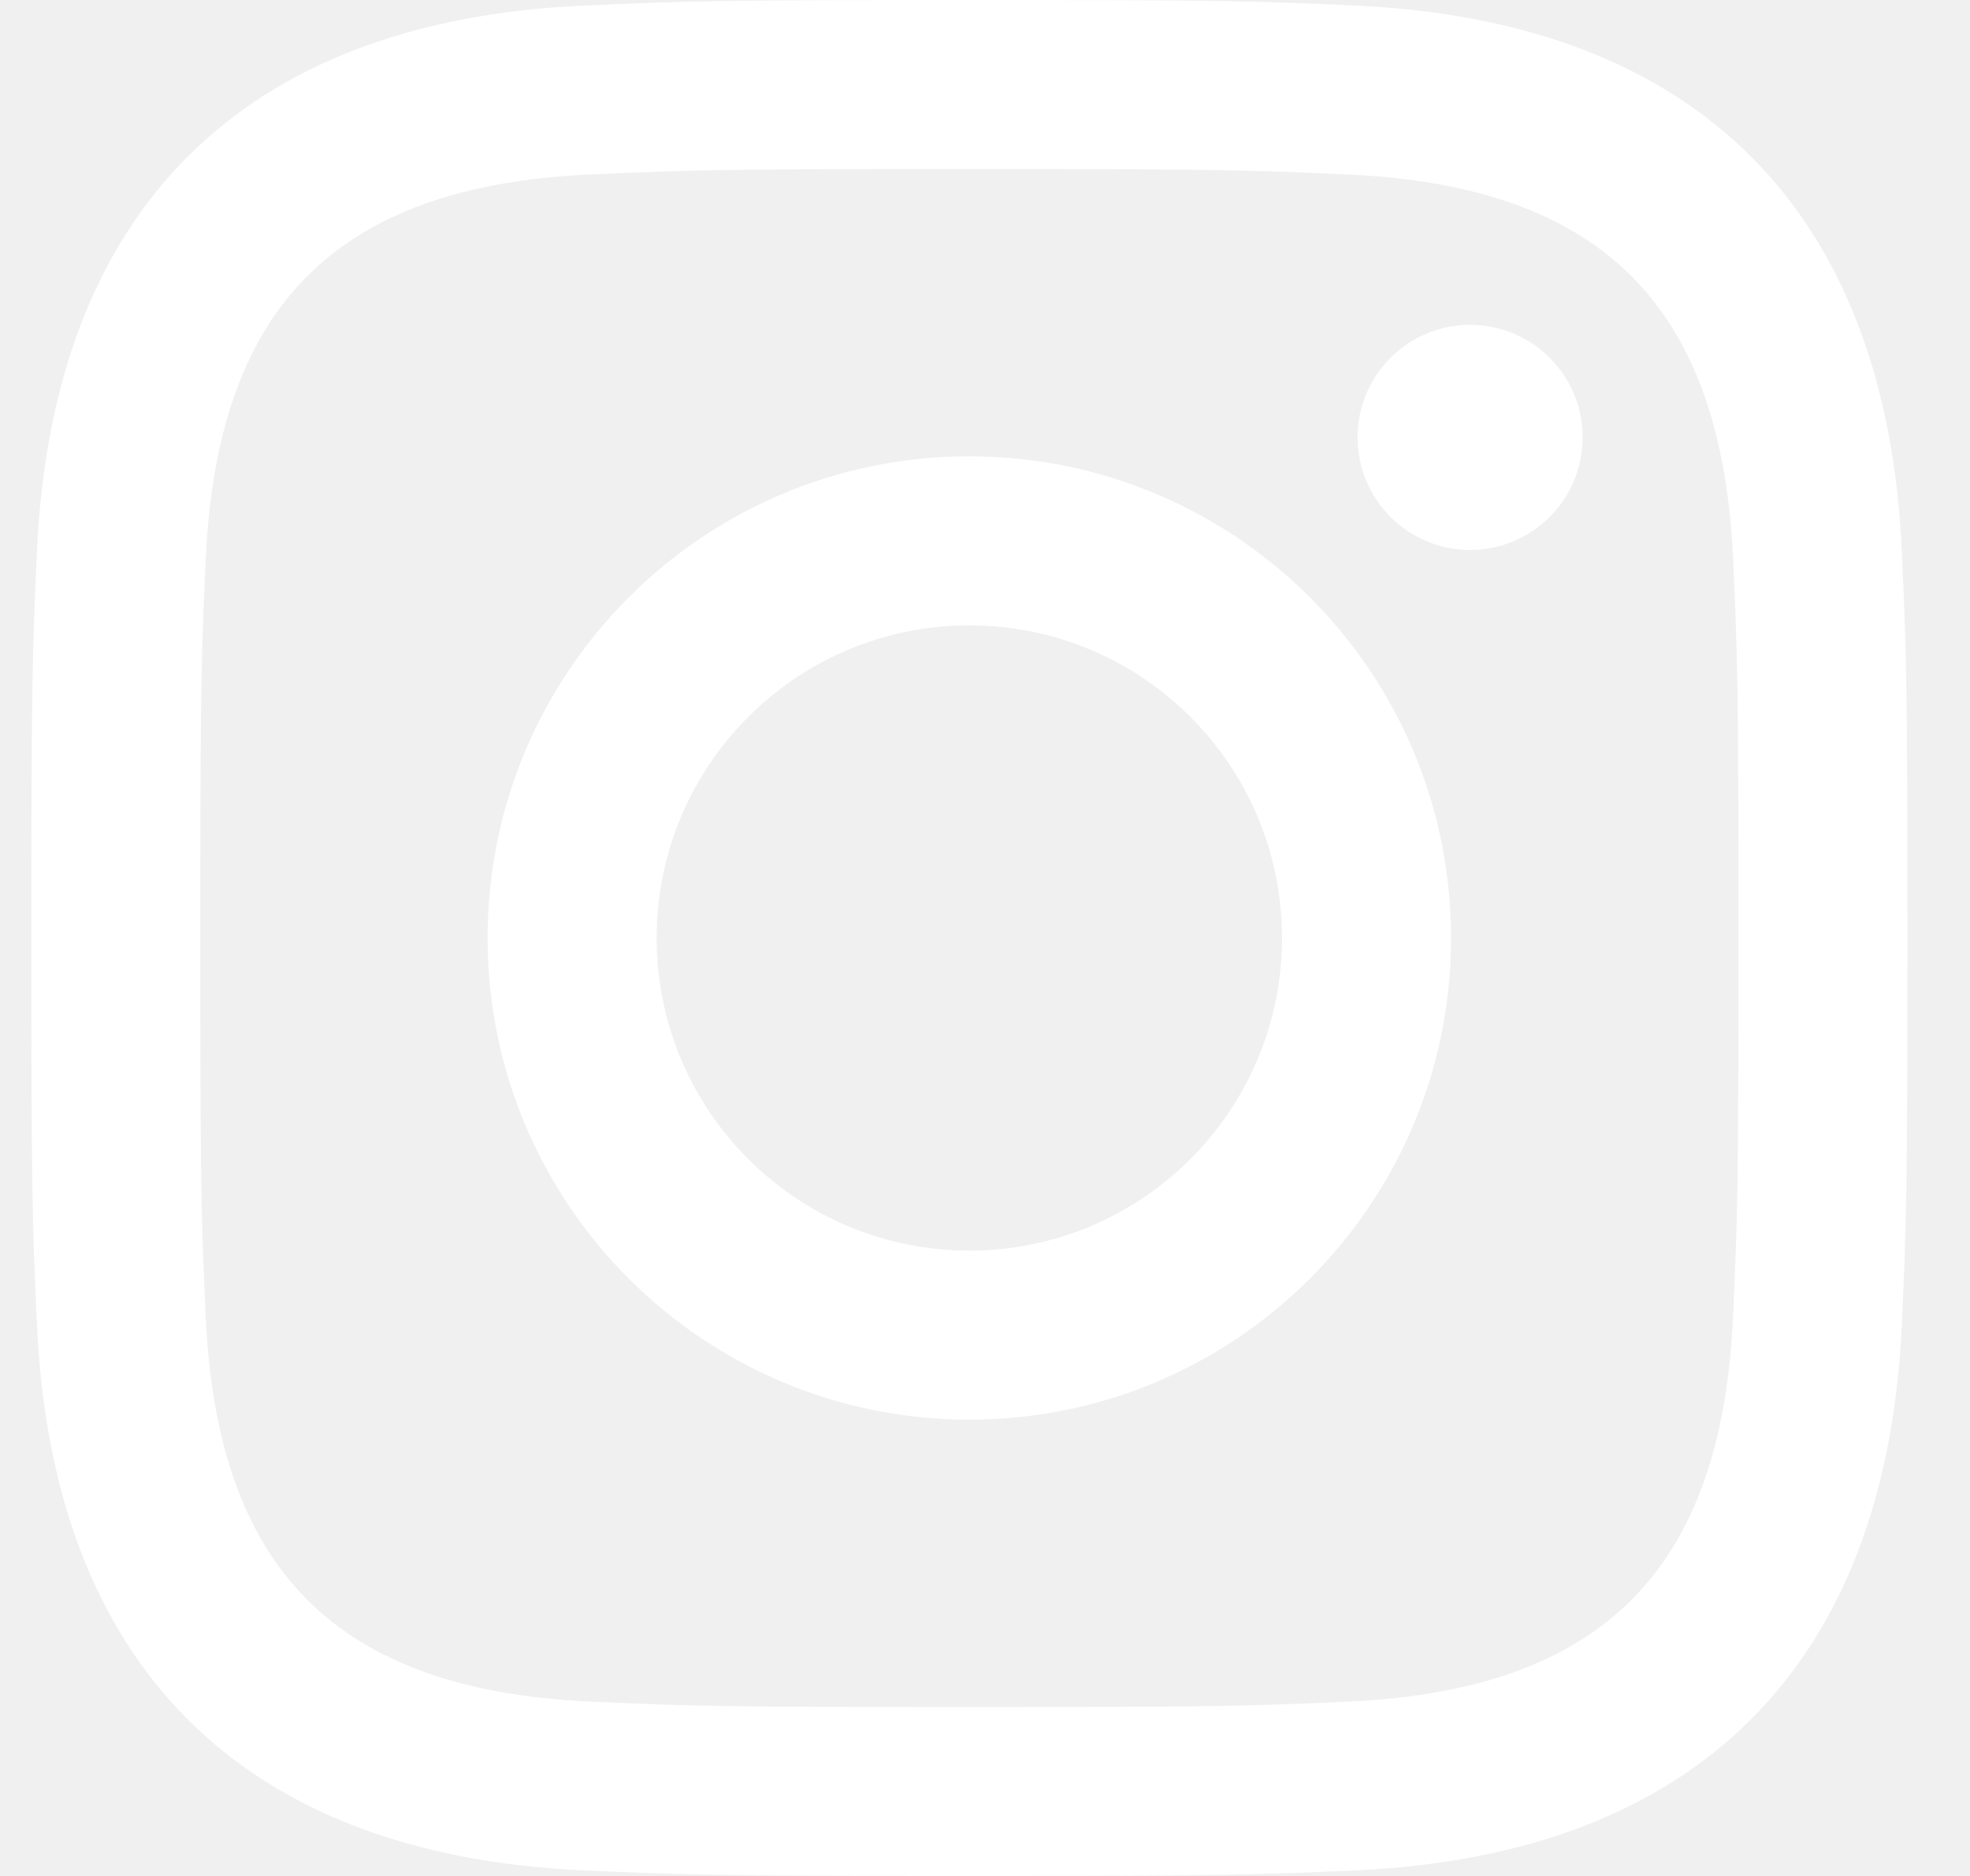
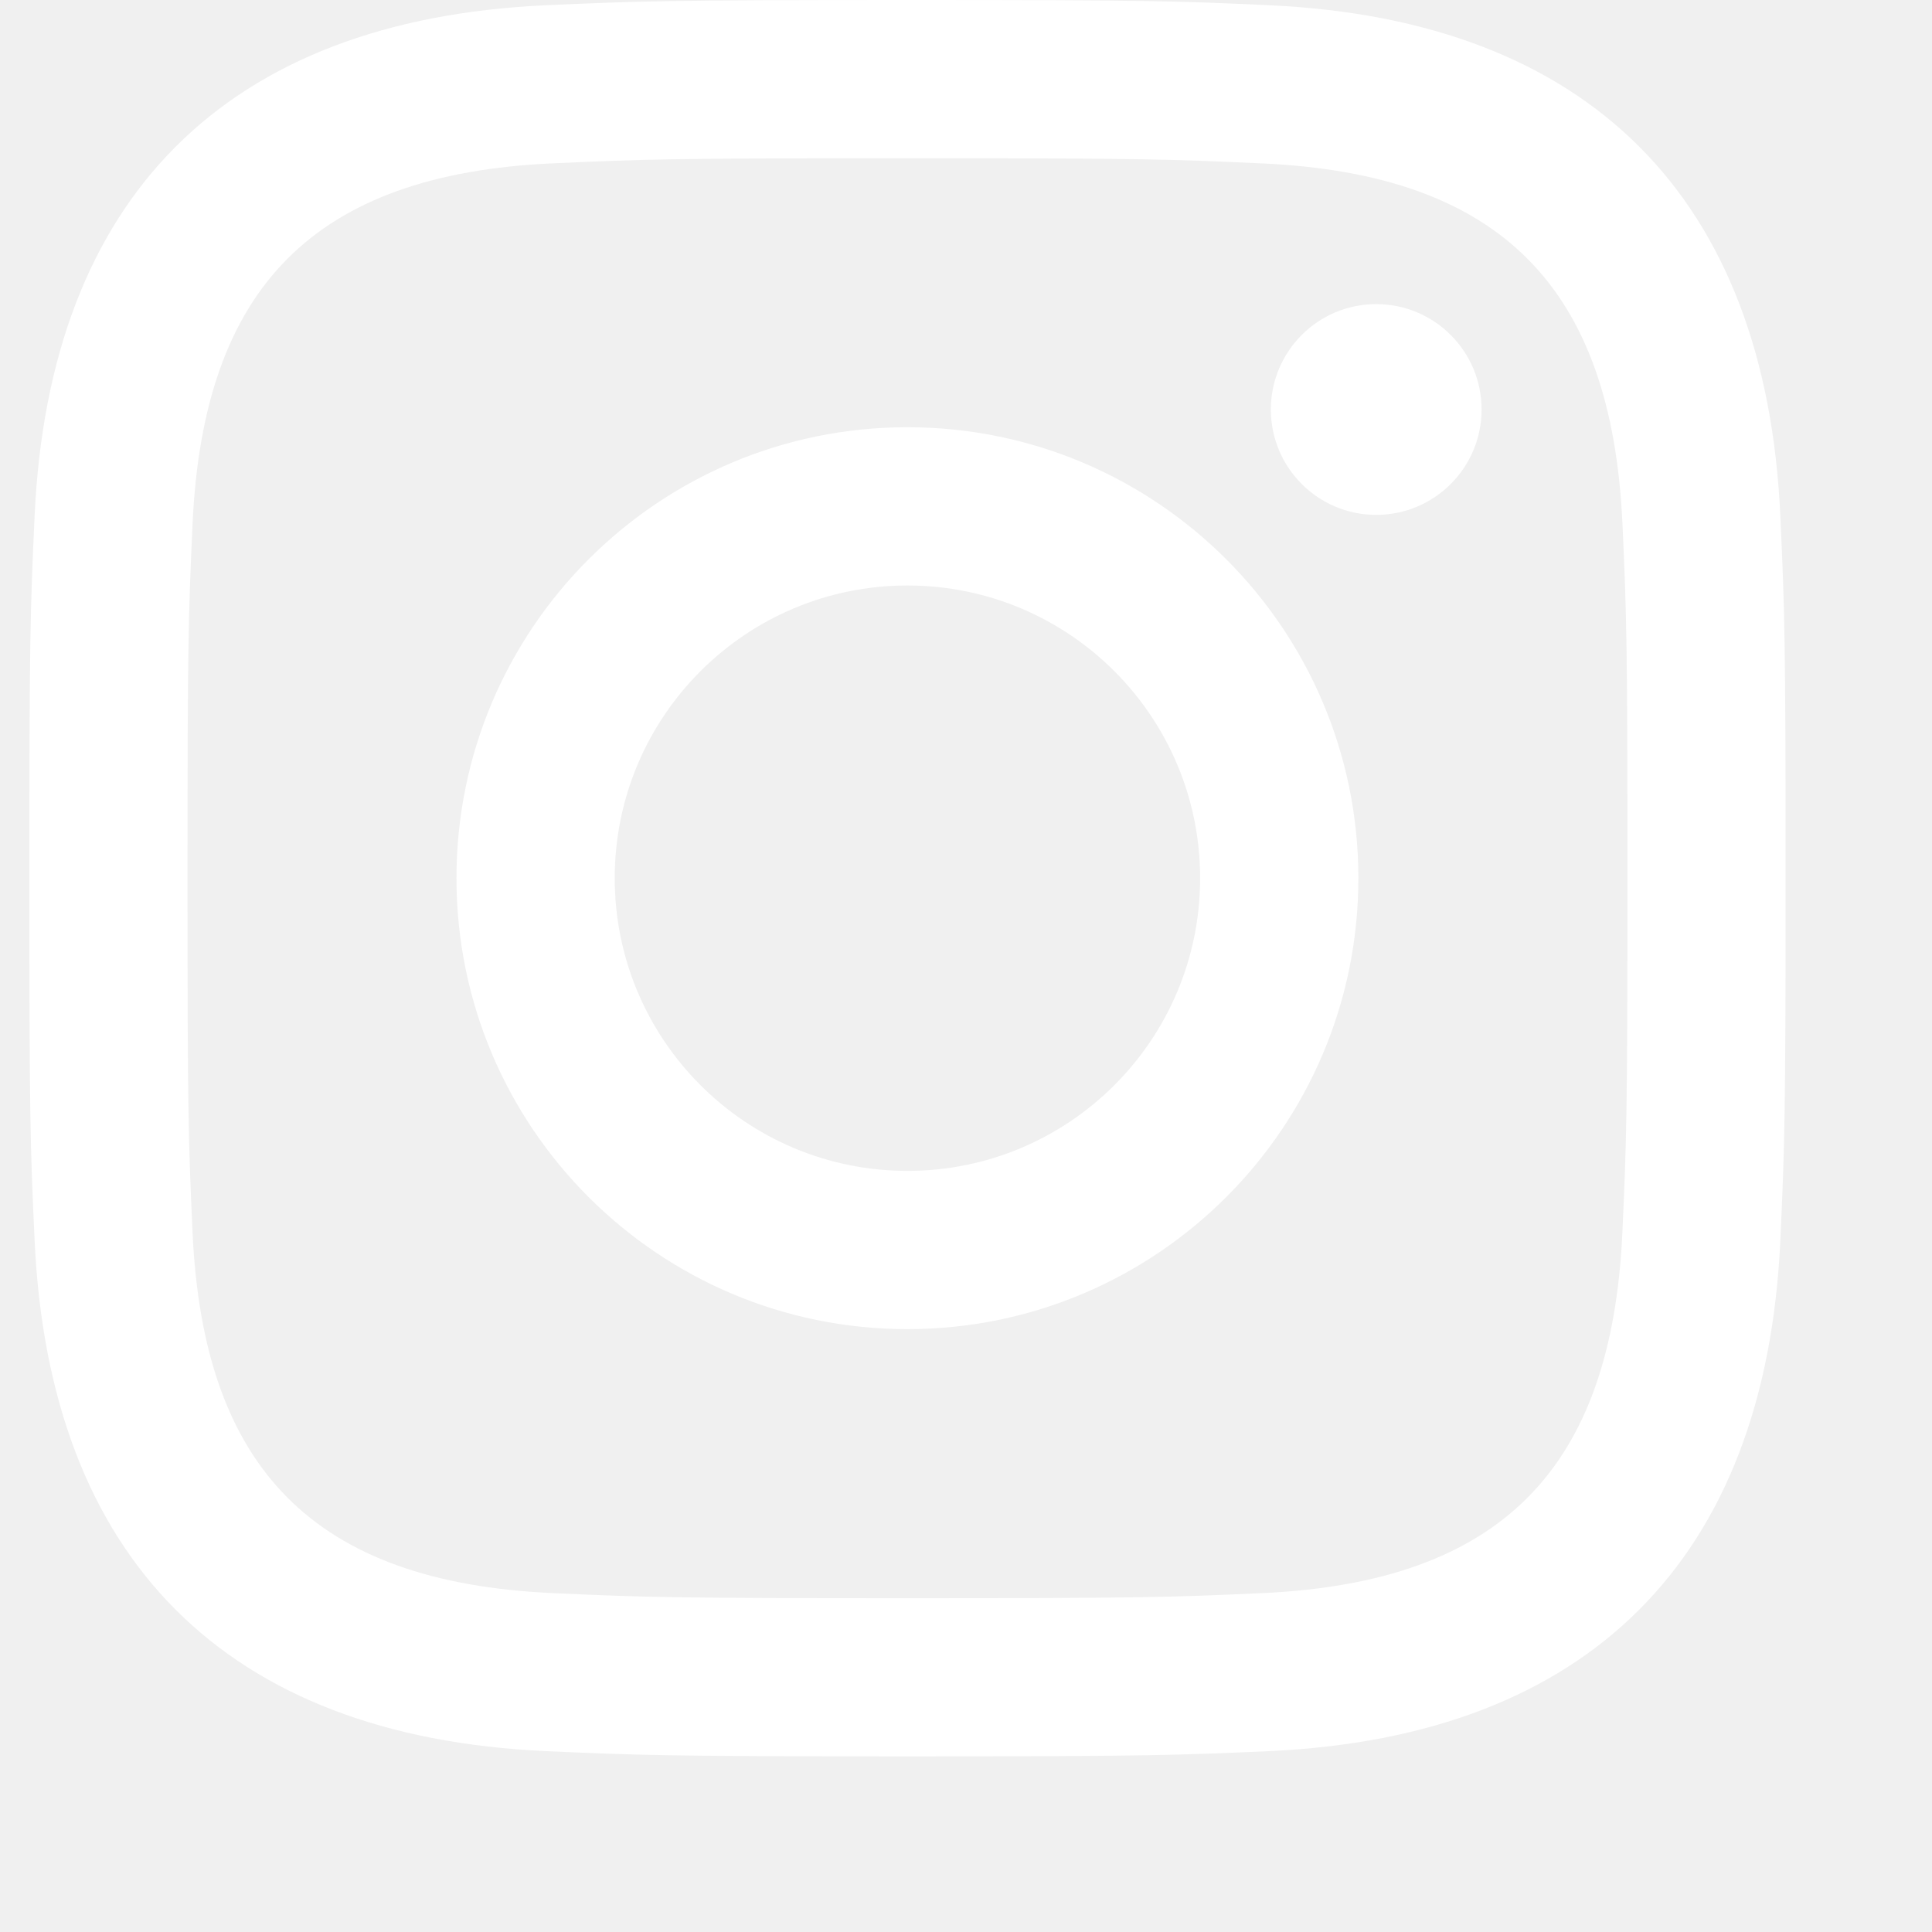
- <svg xmlns="http://www.w3.org/2000/svg" width="21" height="20">
+ <svg xmlns="http://www.w3.org/2000/svg" width="22px" height="22px">
  <path fill="#FFF" d="M10.333 1.802c2.67 0 2.987.01 4.042.059 2.71.123 3.976 1.409 4.1 4.099.048 1.054.057 1.37.057 4.04 0 2.672-.01 2.988-.058 4.042-.124 2.687-1.386 3.975-4.099 4.099-1.055.048-1.37.058-4.042.058-2.67 0-2.986-.01-4.04-.058-2.717-.124-3.976-1.416-4.1-4.1-.048-1.054-.058-1.37-.058-4.041 0-2.67.01-2.986.058-4.04.124-2.69 1.387-3.977 4.1-4.1 1.054-.048 1.37-.058 4.04-.058zm0-1.802C7.618 0 7.278.012 6.211.06 2.579.227.56 2.242.394 5.877.345 6.944.334 7.284.334 10s.011 3.057.06 4.123c.166 3.632 2.181 5.65 5.816 5.817 1.068.048 1.408.06 4.123.06 2.716 0 3.057-.012 4.124-.06 3.628-.167 5.651-2.182 5.816-5.817.049-1.066.06-1.407.06-4.123s-.011-3.056-.06-4.122C20.11 2.249 18.093.228 14.458.06 13.39.01 13.049 0 10.333 0zm0 4.865a5.135 5.135 0 100 10.27 5.135 5.135 0 000-10.27zm0 8.468a3.333 3.333 0 110-6.666 3.333 3.333 0 010 6.666zm5.339-9.87a1.2 1.2 0 10-.001 2.4 1.2 1.2 0 000-2.4z" />
</svg>
